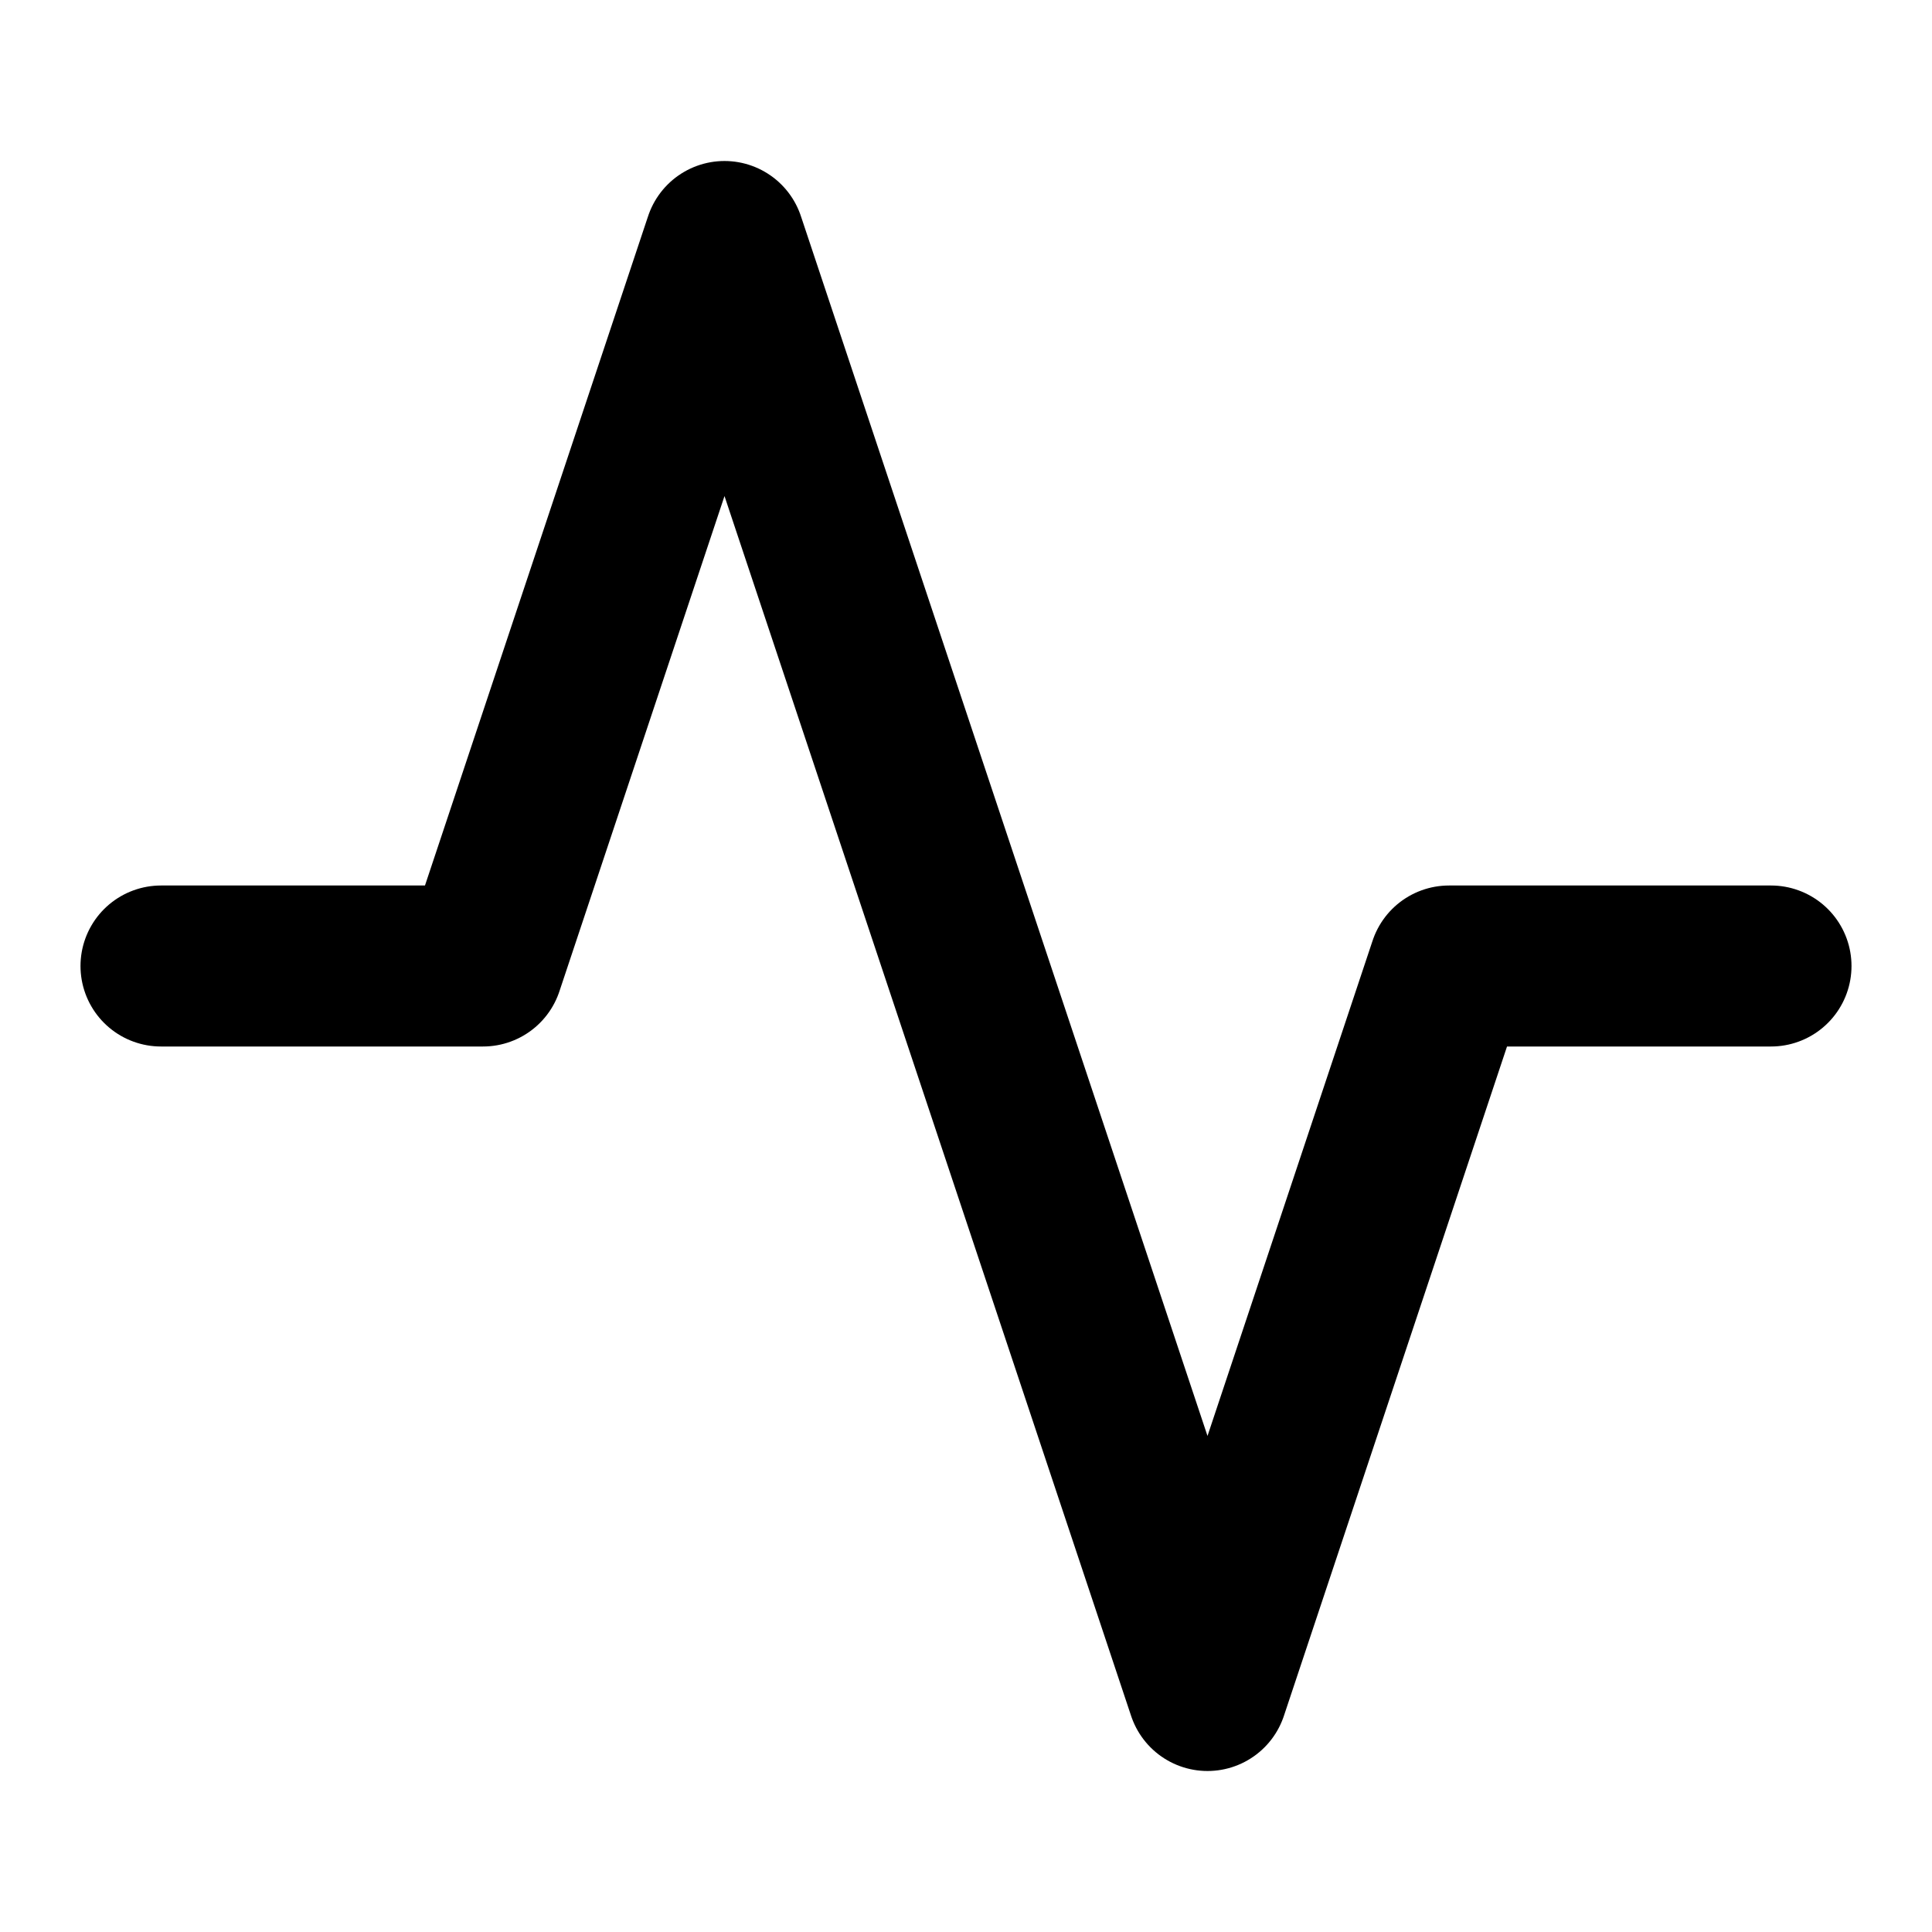
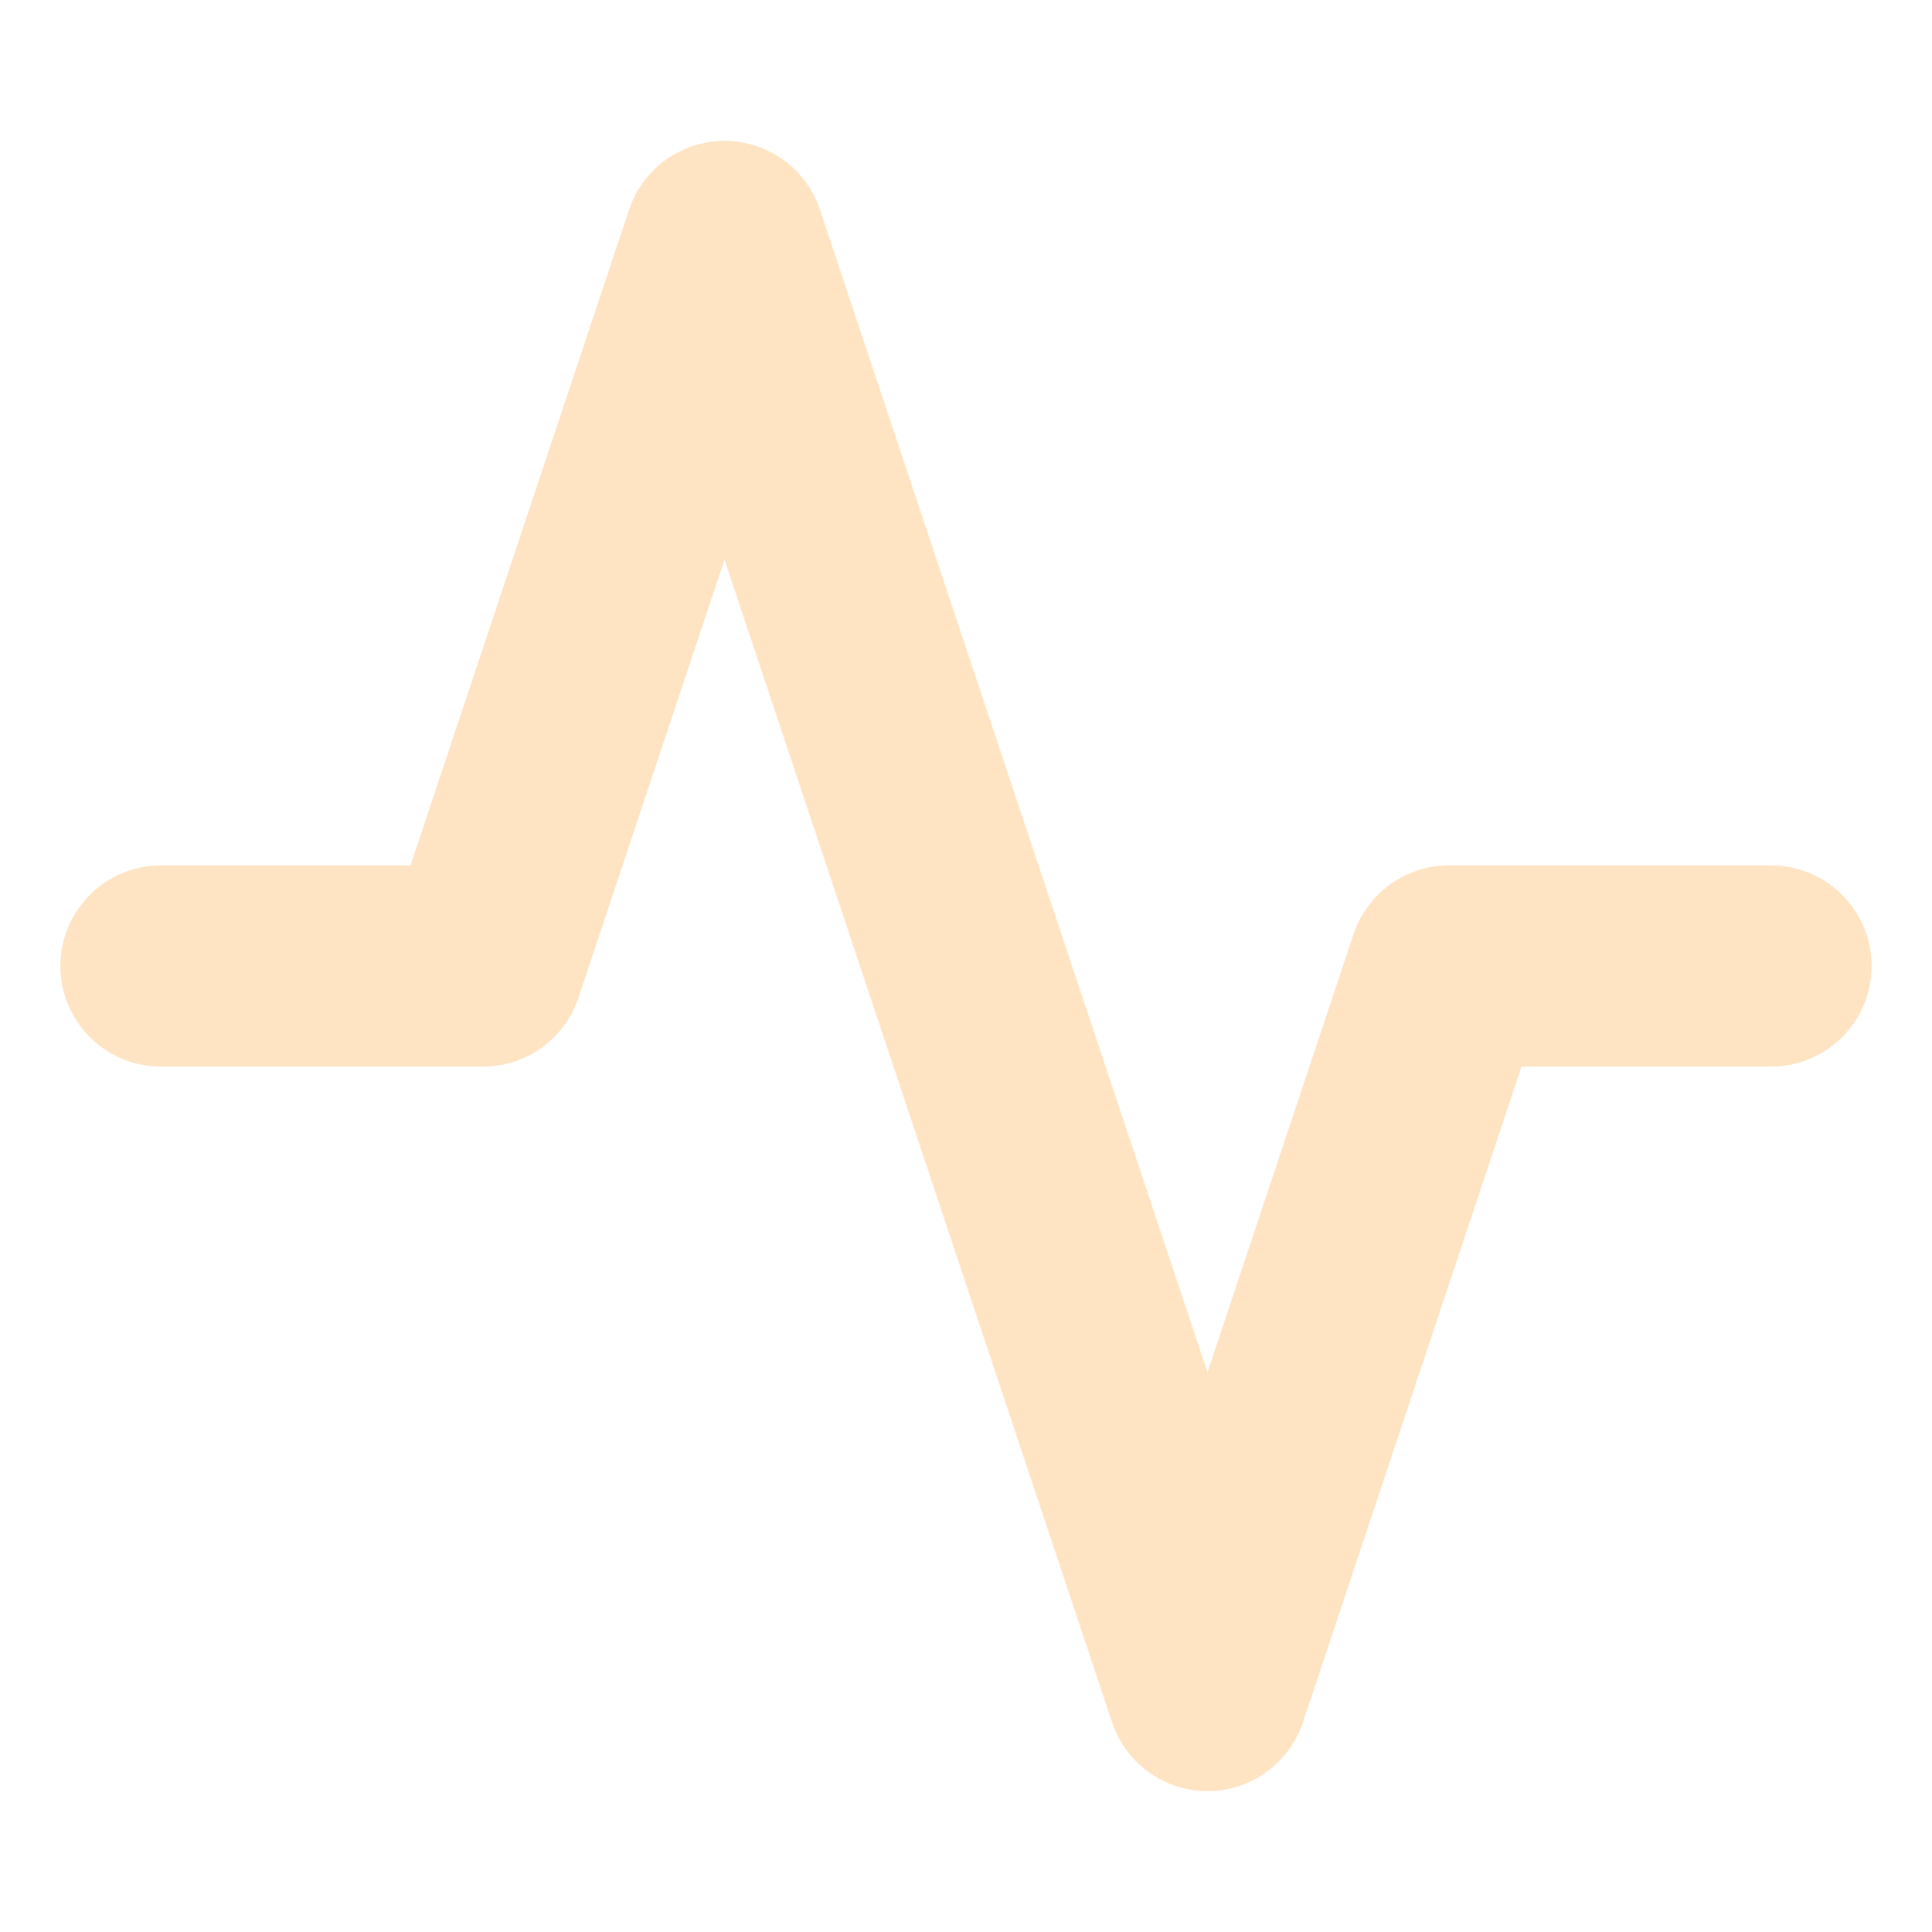
- <svg xmlns="http://www.w3.org/2000/svg" width="48" height="48" viewBox="0 0 24 24" fill="none" stroke="currentColor" stroke-width="2" stroke-linecap="round" stroke-linejoin="round" class="feather feather-activity">
+ <svg xmlns="http://www.w3.org/2000/svg" width="48" height="48" viewBox="0 0 24 24" fill="none" stroke="bisque" stroke-width="2.5" stroke-linecap="round" stroke-linejoin="round" class="feather feather-activity">
  <polyline points="22 12 18 12 15 21 9 3 6 12 2 12" />
</svg>
